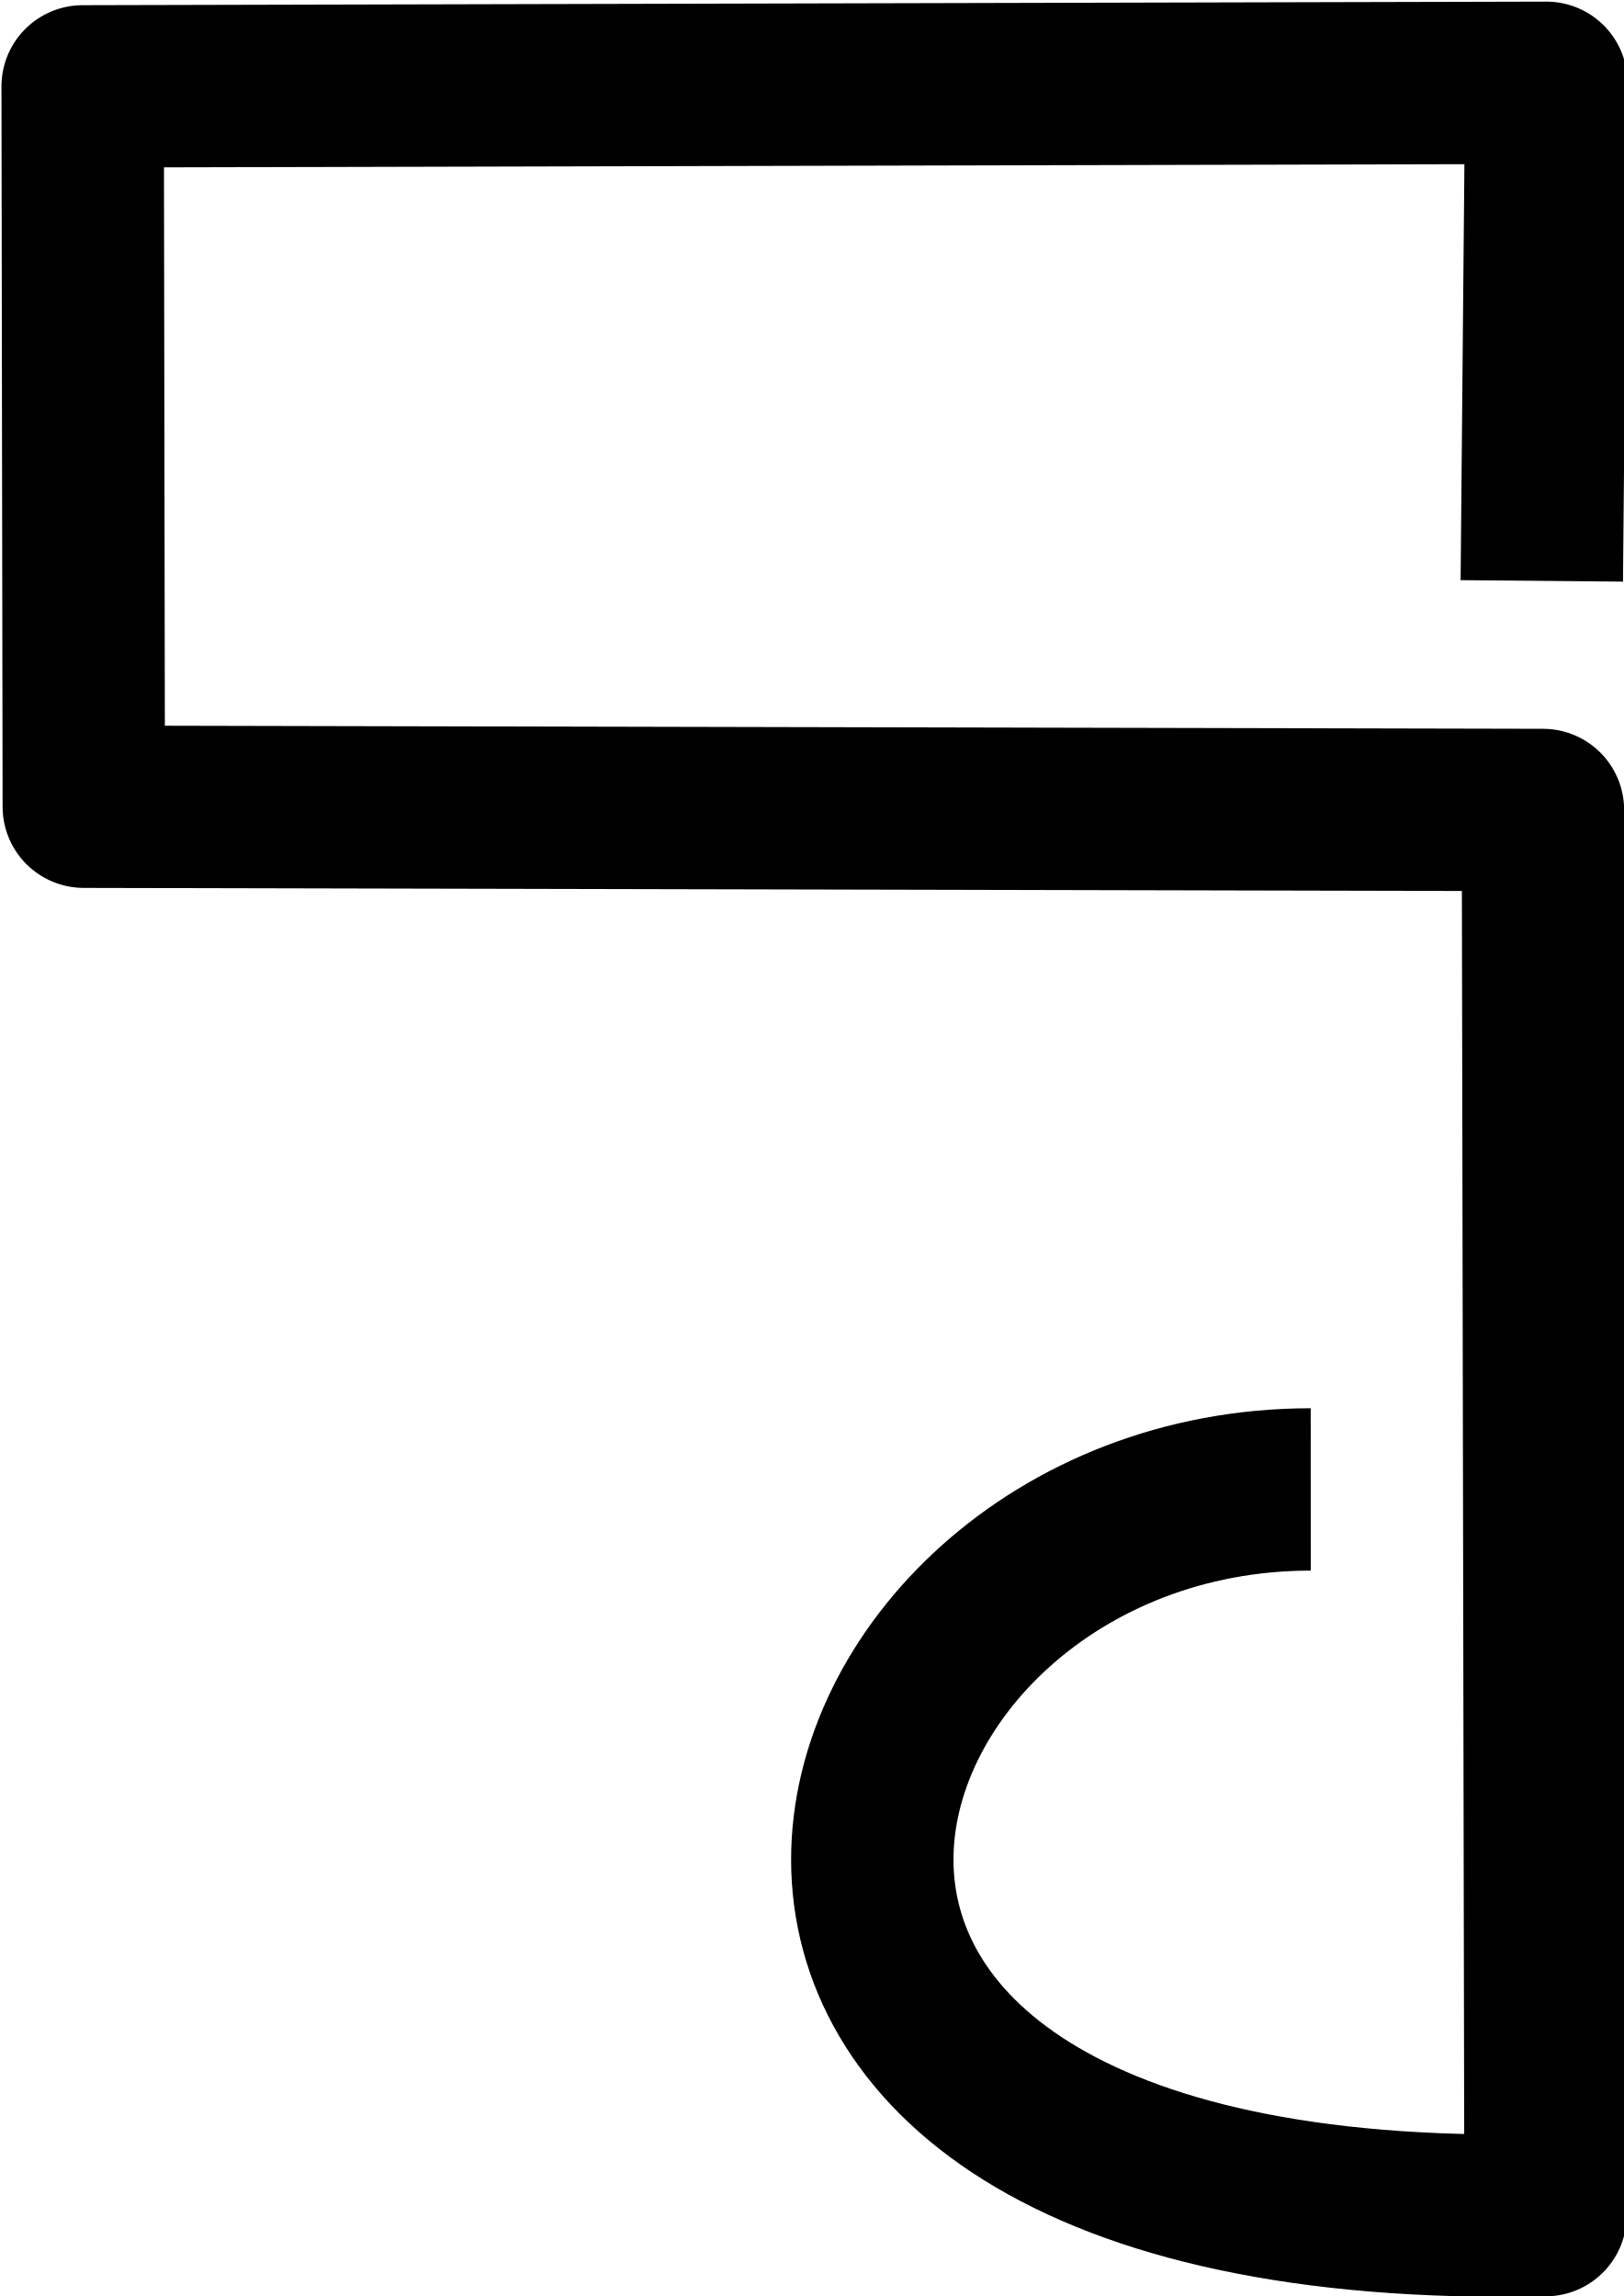
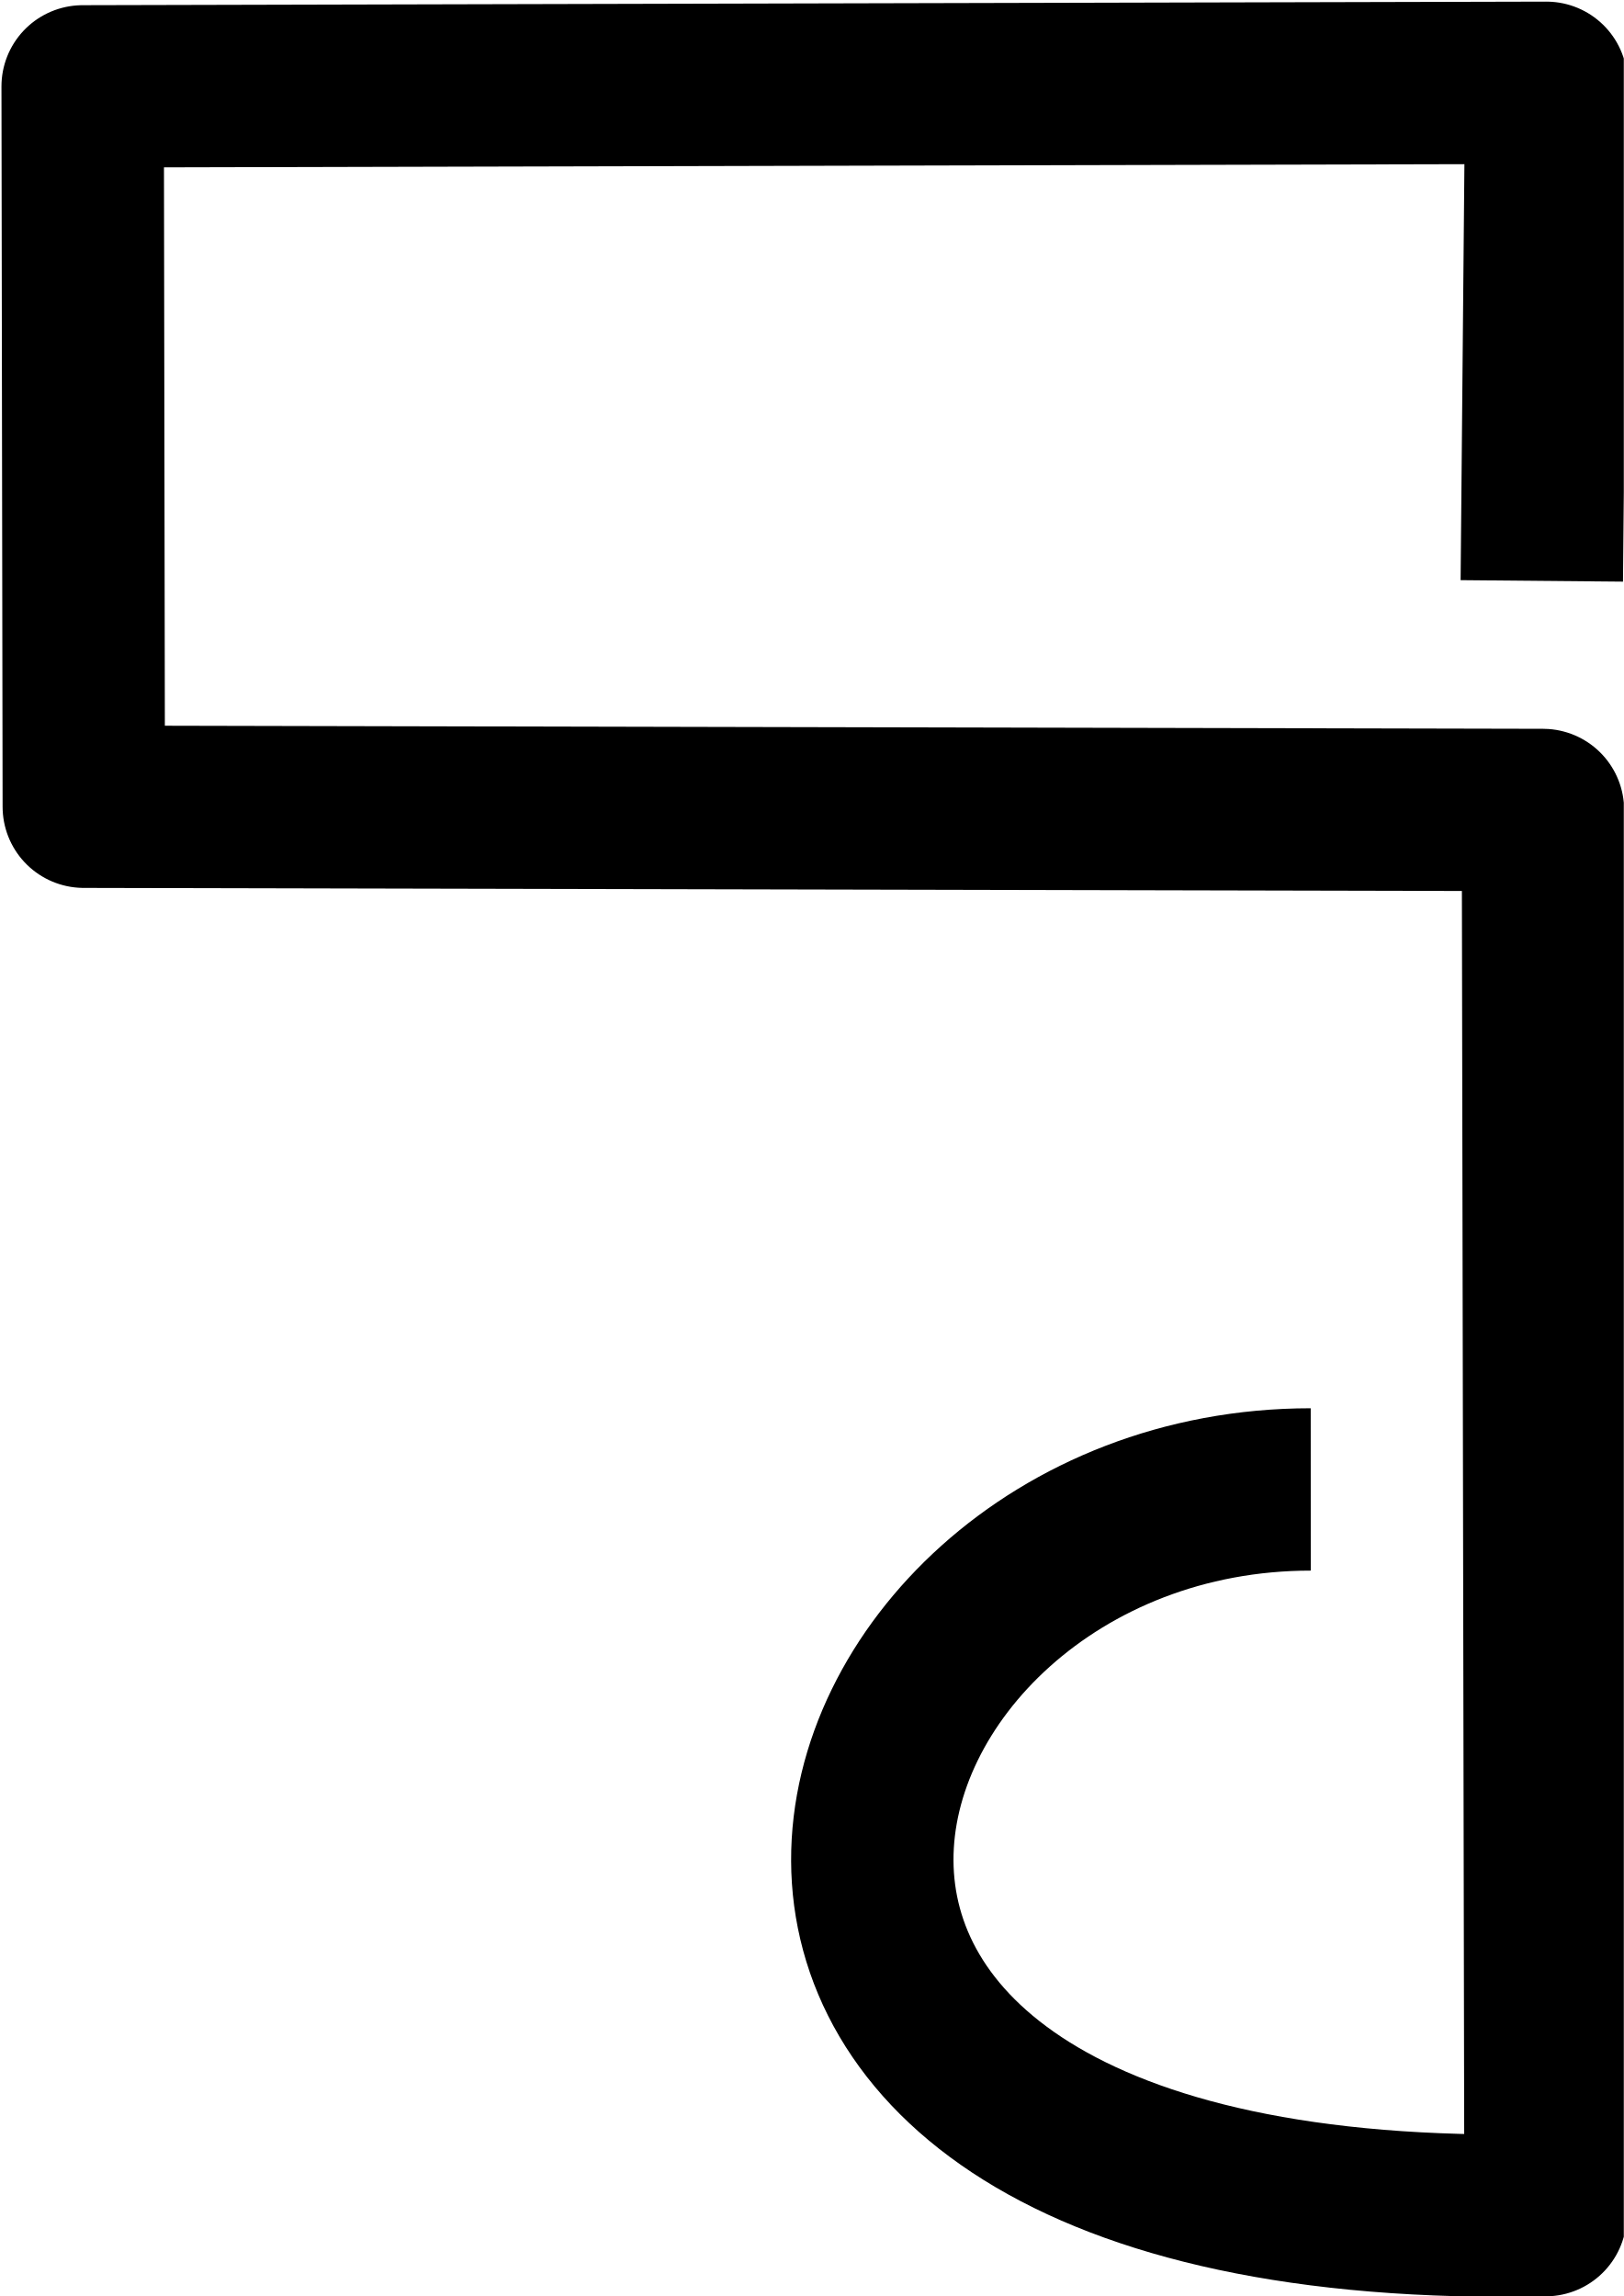
<svg xmlns="http://www.w3.org/2000/svg" width="10mm" height="14.142mm" viewBox="0 0 10 14.142" version="1.1" id="svg5">
-   <defs id="defs2" />
-   <g id="layer1">
+   <symbol id="sigil" height="14.142" width="10" viewBox="0 0 10 14.142">
    <path style="fill:none;stroke:#000000;stroke-width:1;stroke-linecap:butt;stroke-linejoin:round;stroke-miterlimit:4;stroke-dasharray:none;stroke-opacity:1" d="M 9.495,3.578 9.523,0.51 0.509,0.532 0.516,4.969 9.502,4.989 9.518,13.644 C 3.527,13.782 4.935,9.175 8.072,9.174" id="path11306" />
-   </g>
+   </symbol>
+   <use href="#sigil" />
</svg>
